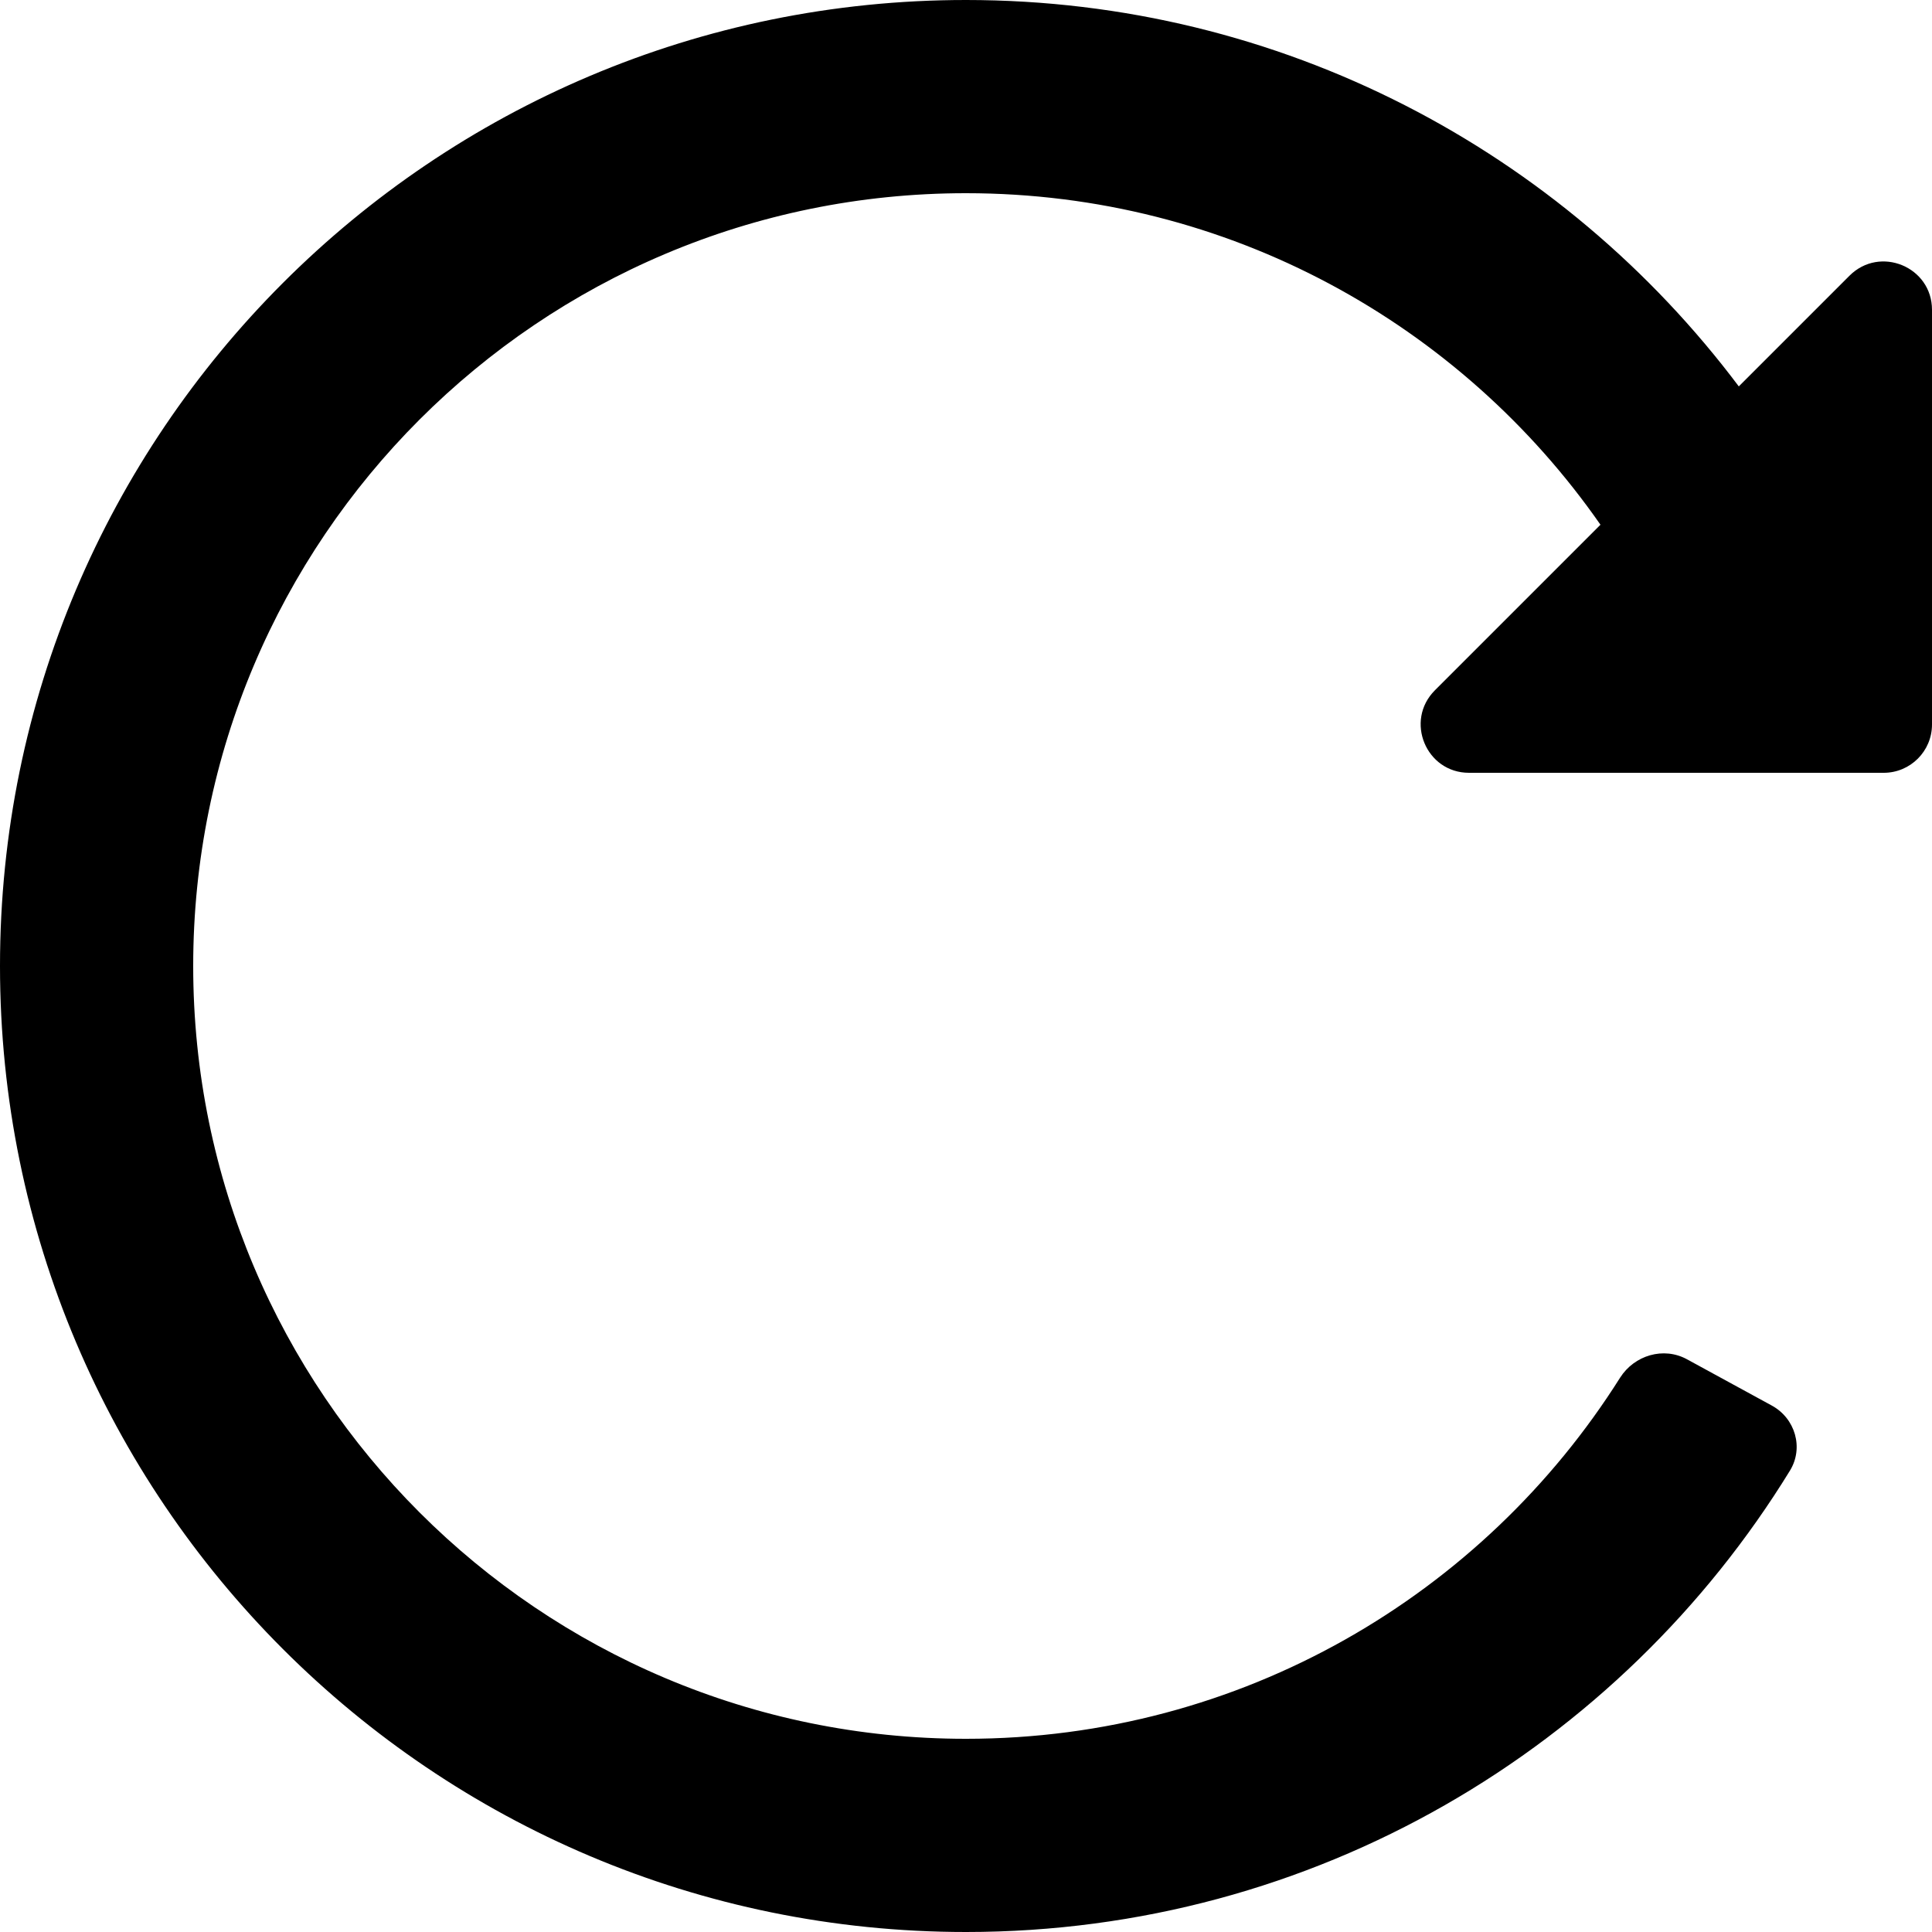
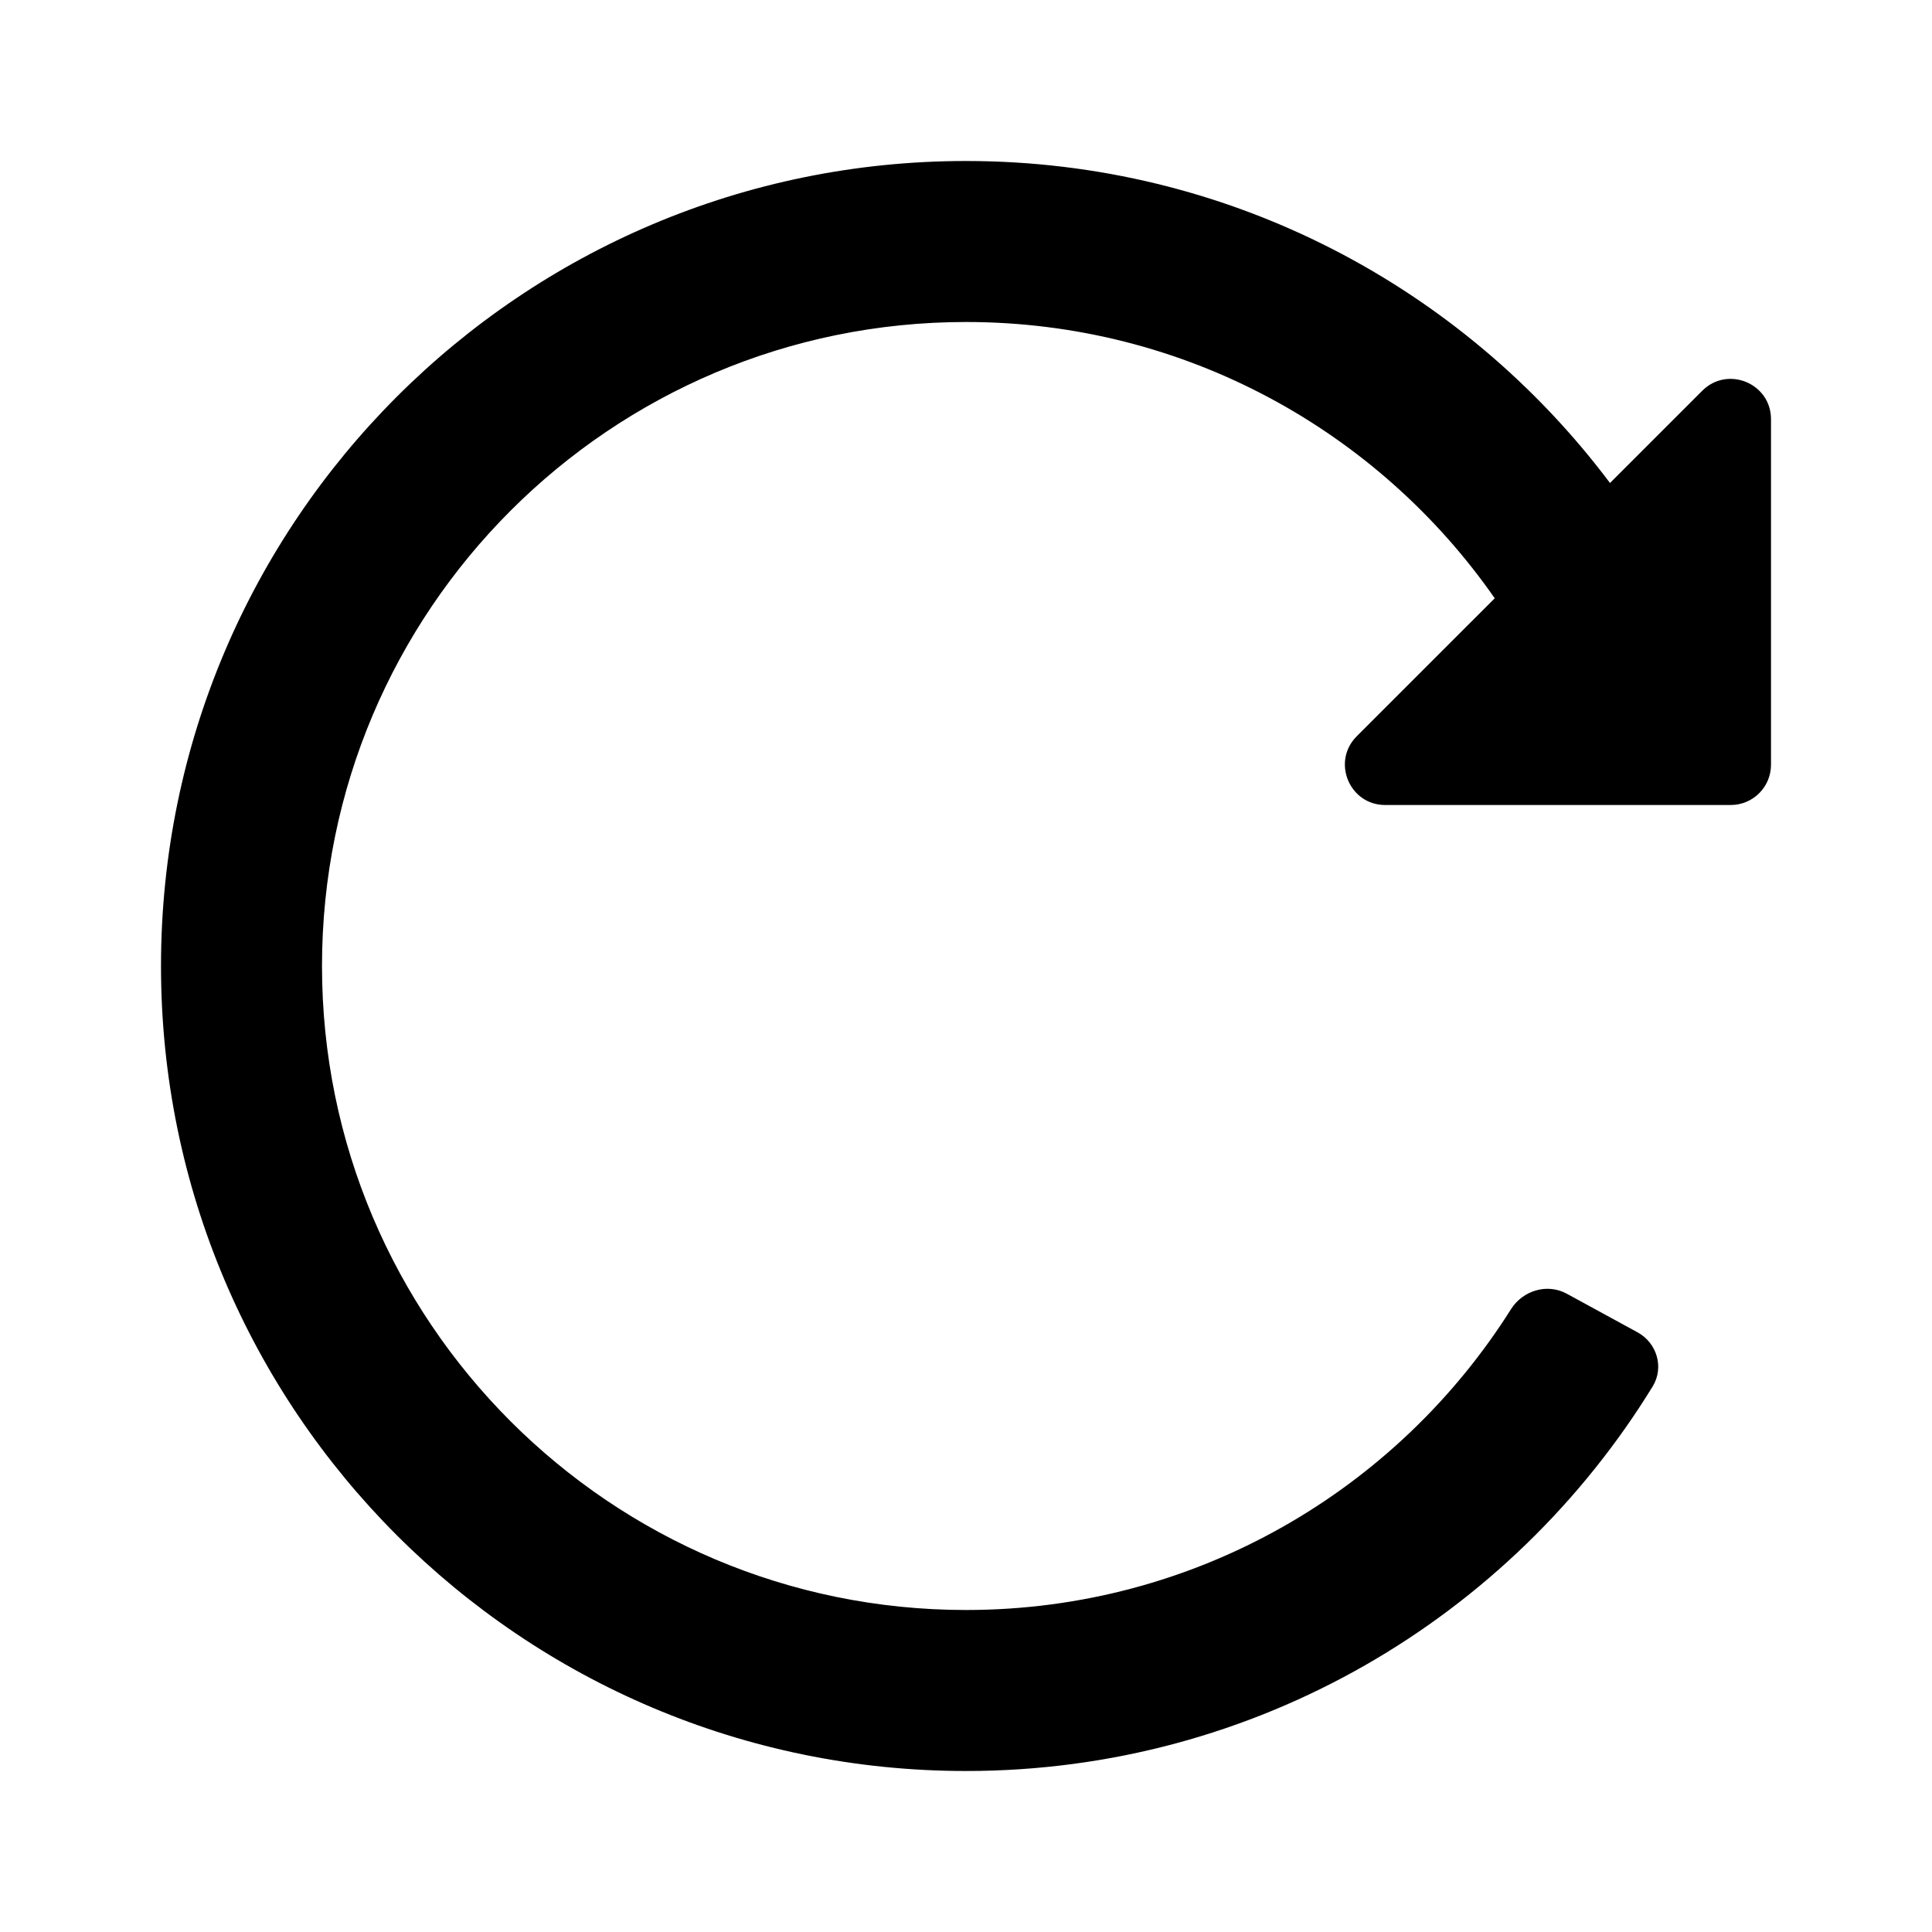
- <svg xmlns="http://www.w3.org/2000/svg" aria-label="redo" viewBox="0 0 20 20">
-   <path d="M10 20C13.609 20 16.771 18.088 18.53 15.223C18.674 14.987 18.584 14.682 18.341 14.55L17.463 14.071C17.221 13.939 16.919 14.029 16.771 14.262C15.355 16.508 12.852 18 10 18C5.582 18 2 14.418 2 10C2 5.582 5.582 2 10 2C12.72 2 15.123 3.357 16.568 5.432L14.854 7.146C14.539 7.461 14.762 8 15.207 8H19.5C19.776 8 20 7.776 20 7.5V3.207C20 2.762 19.461 2.539 19.146 2.854L18 4C16.176 1.571 13.271 0 10 0C4.477 0 0 4.477 0 10C0 15.523 4.477 20 10 20Z" />
+ <svg xmlns="http://www.w3.org/2000/svg" aria-label="redo" viewBox="0 0 24 24">
+   <path d="M12 22C15.609 22 18.771 20.088 20.53 17.223C20.674 16.987 20.584 16.682 20.341 16.55L19.463 16.071C19.221 15.939 18.919 16.029 18.771 16.262C17.355 18.508 14.852 20 12 20C7.582 20 4 16.418 4 12C4 7.582 7.582 4 12 4C14.72 4 17.123 5.357 18.568 7.432L16.854 9.146C16.539 9.461 16.762 10 17.207 10H21.5C21.776 10 22 9.776 22 9.5V5.207C22 4.762 21.461 4.539 21.146 4.854L20 6C18.176 3.571 15.271 2 12 2C6.477 2 2 6.477 2 12C2 17.523 6.477 22 12 22Z" />
</svg>
